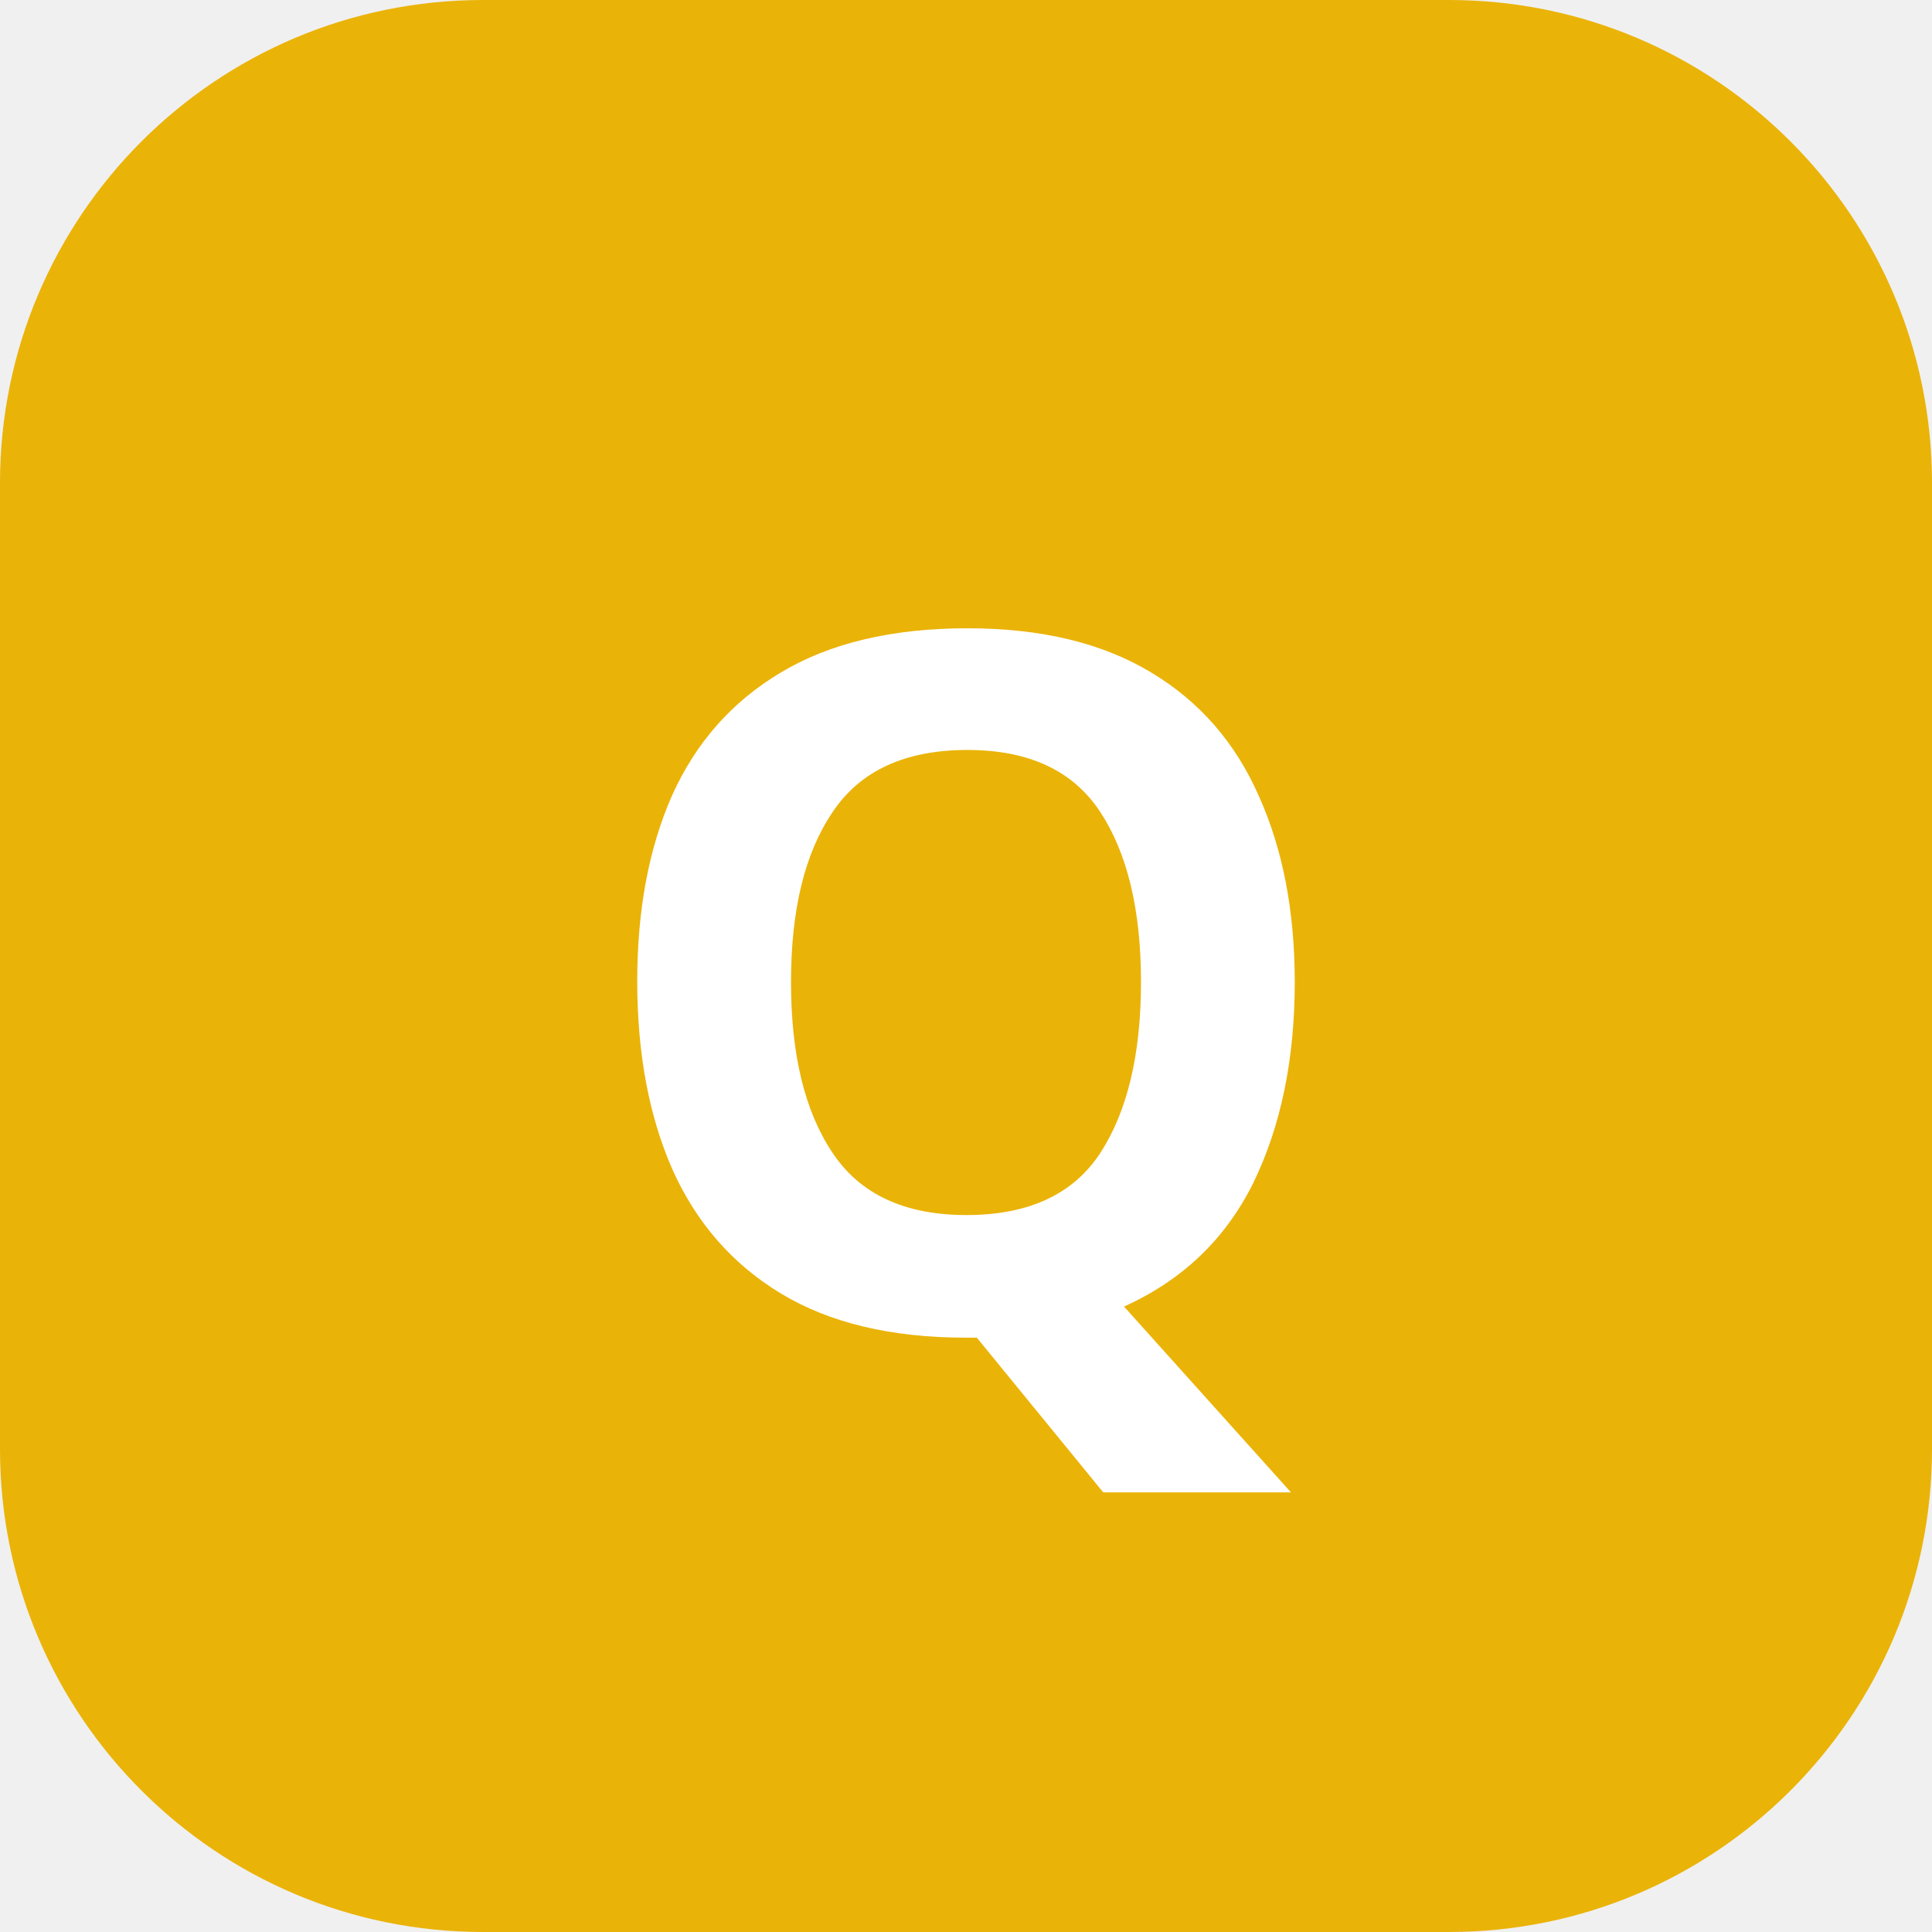
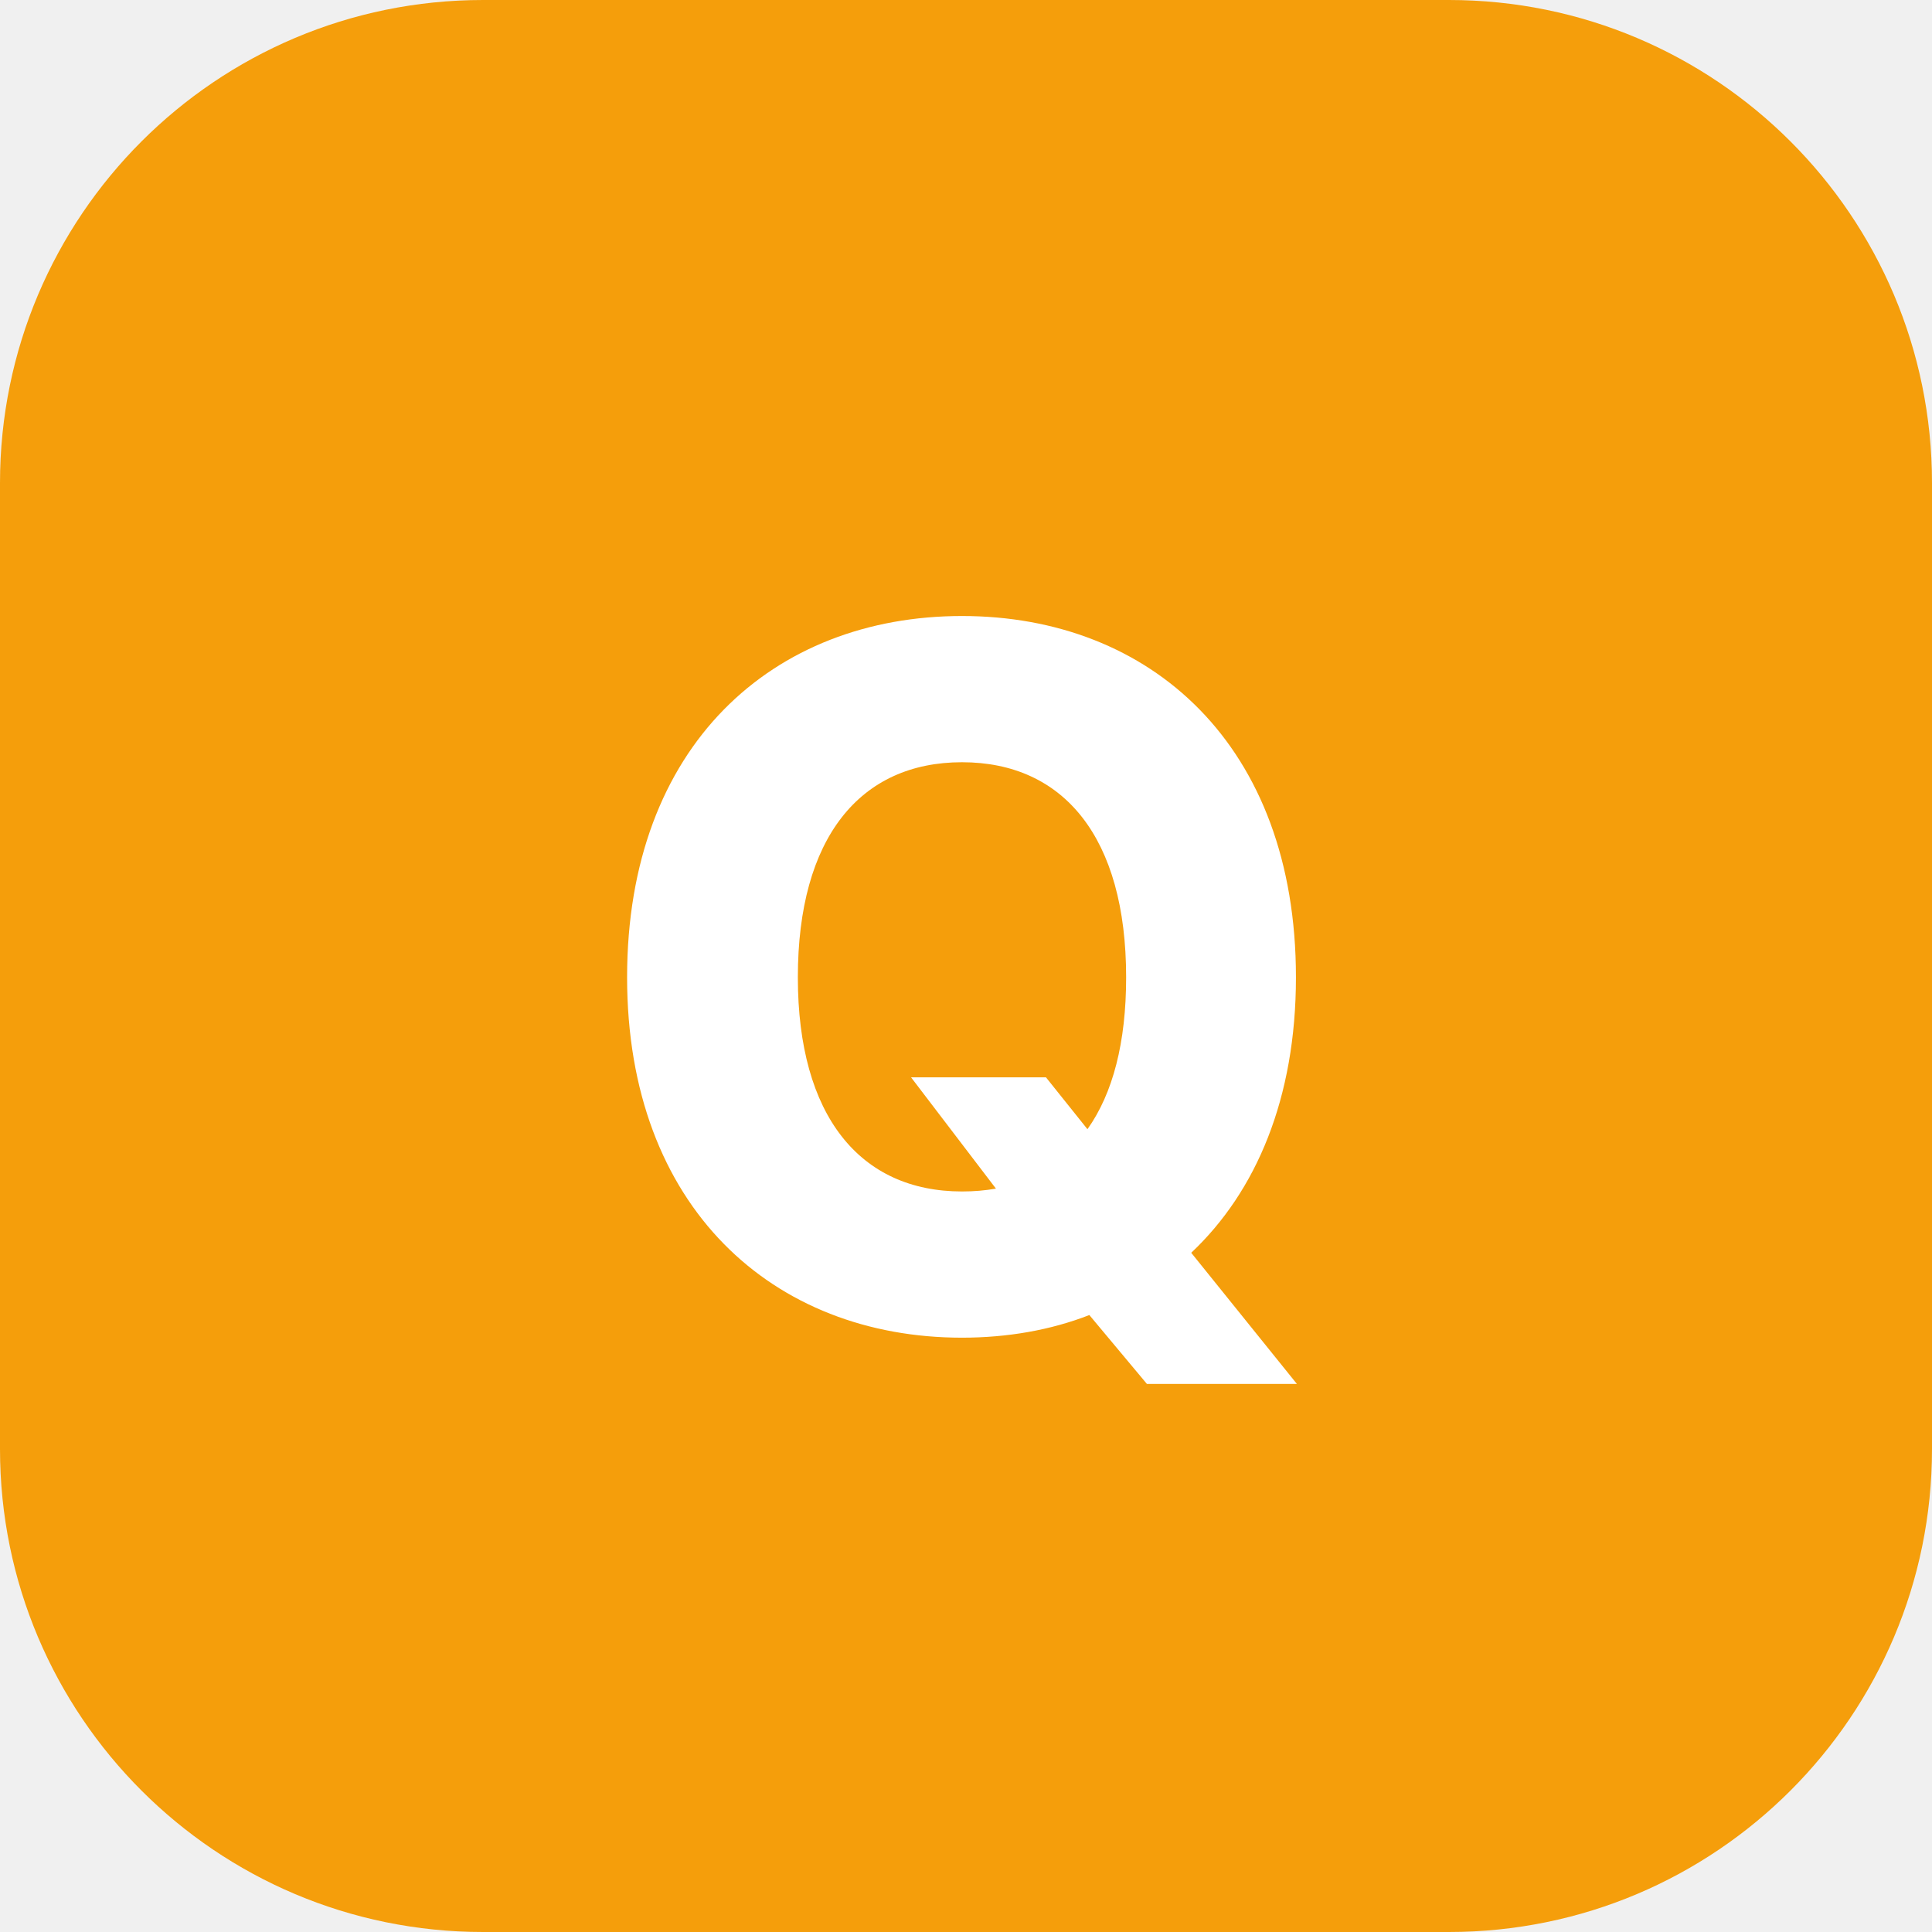
- <svg xmlns="http://www.w3.org/2000/svg" viewBox="0 0 32 32" fill="none">
-   <rect width="32" height="32" rx="8" fill="#eab308" />
-   <text x="16" y="22" font-family="system-ui, sans-serif" font-size="16" font-weight="bold" fill="white" text-anchor="middle">Q</text>
+ <svg xmlns="http://www.w3.org/2000/svg" viewBox="0 0 32 32" fill="none" role="img" aria-label="QuizSnap">
+   <rect width="32" height="32" rx="8" fill="#f59e0b" />
+   <text x="16" y="22" font-family="system-ui,-apple-system,sans-serif" font-size="16" font-weight="800" fill="#ffffff" text-anchor="middle">Q</text>
</svg>
